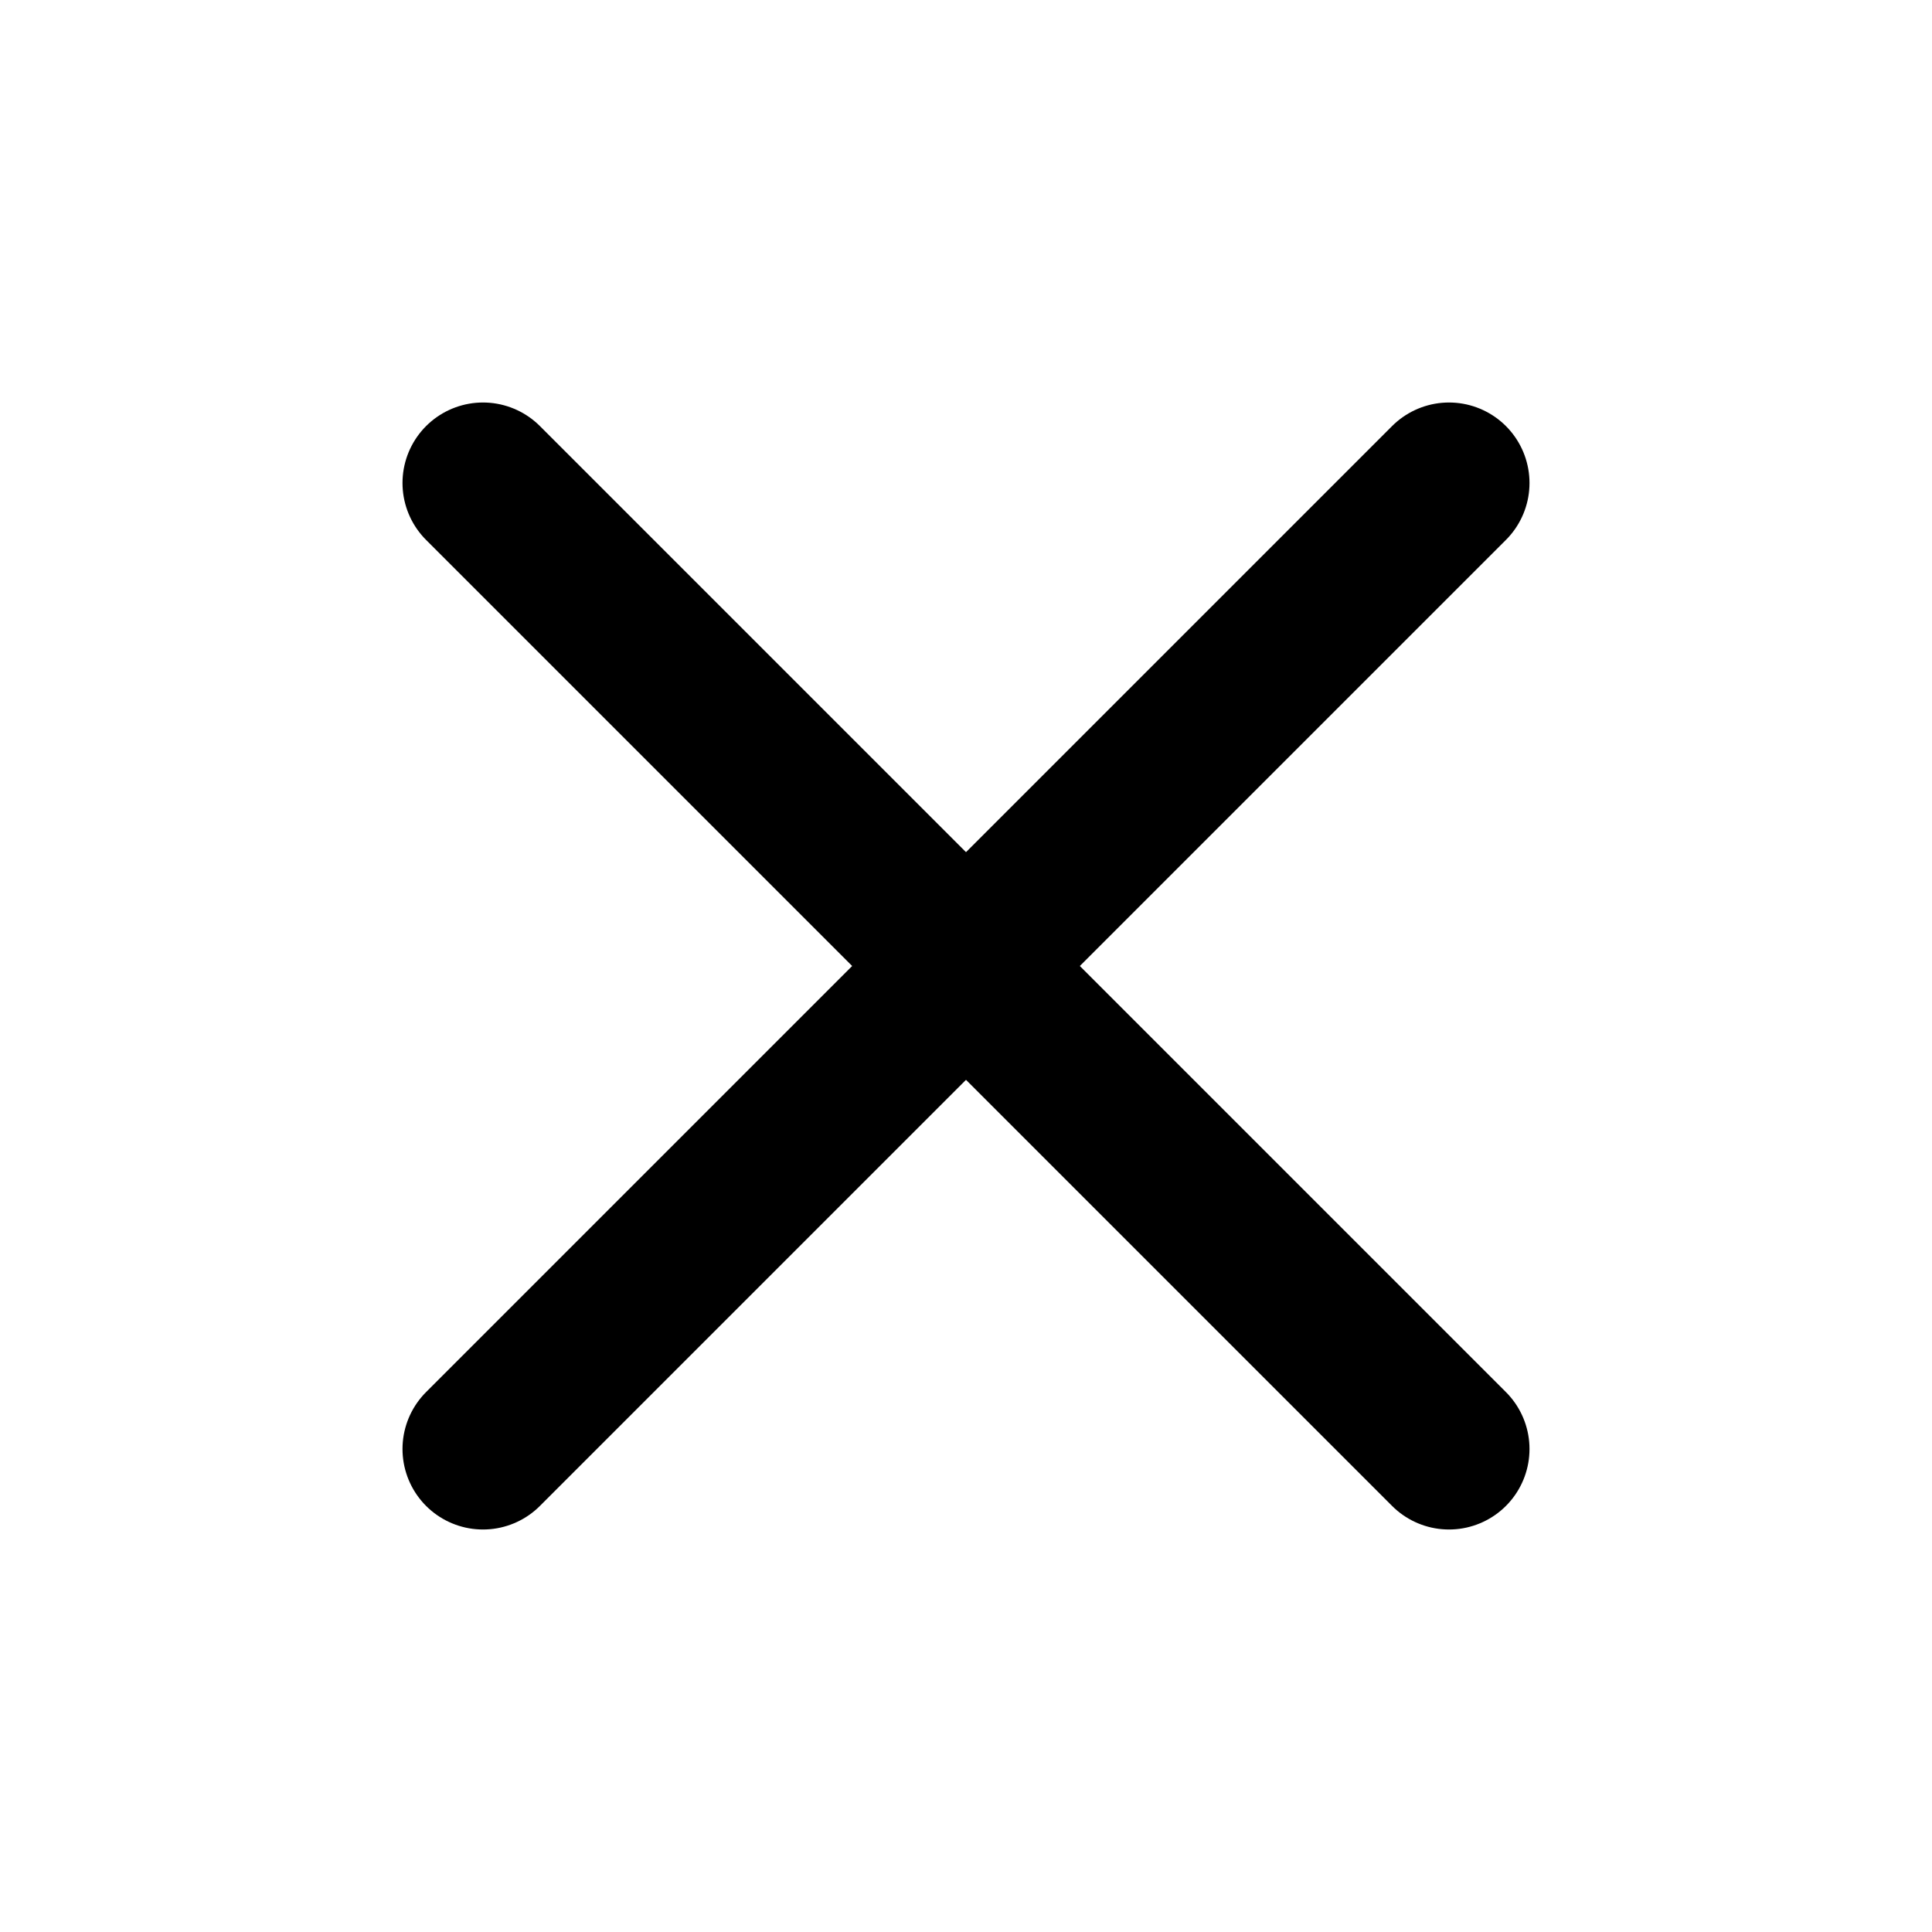
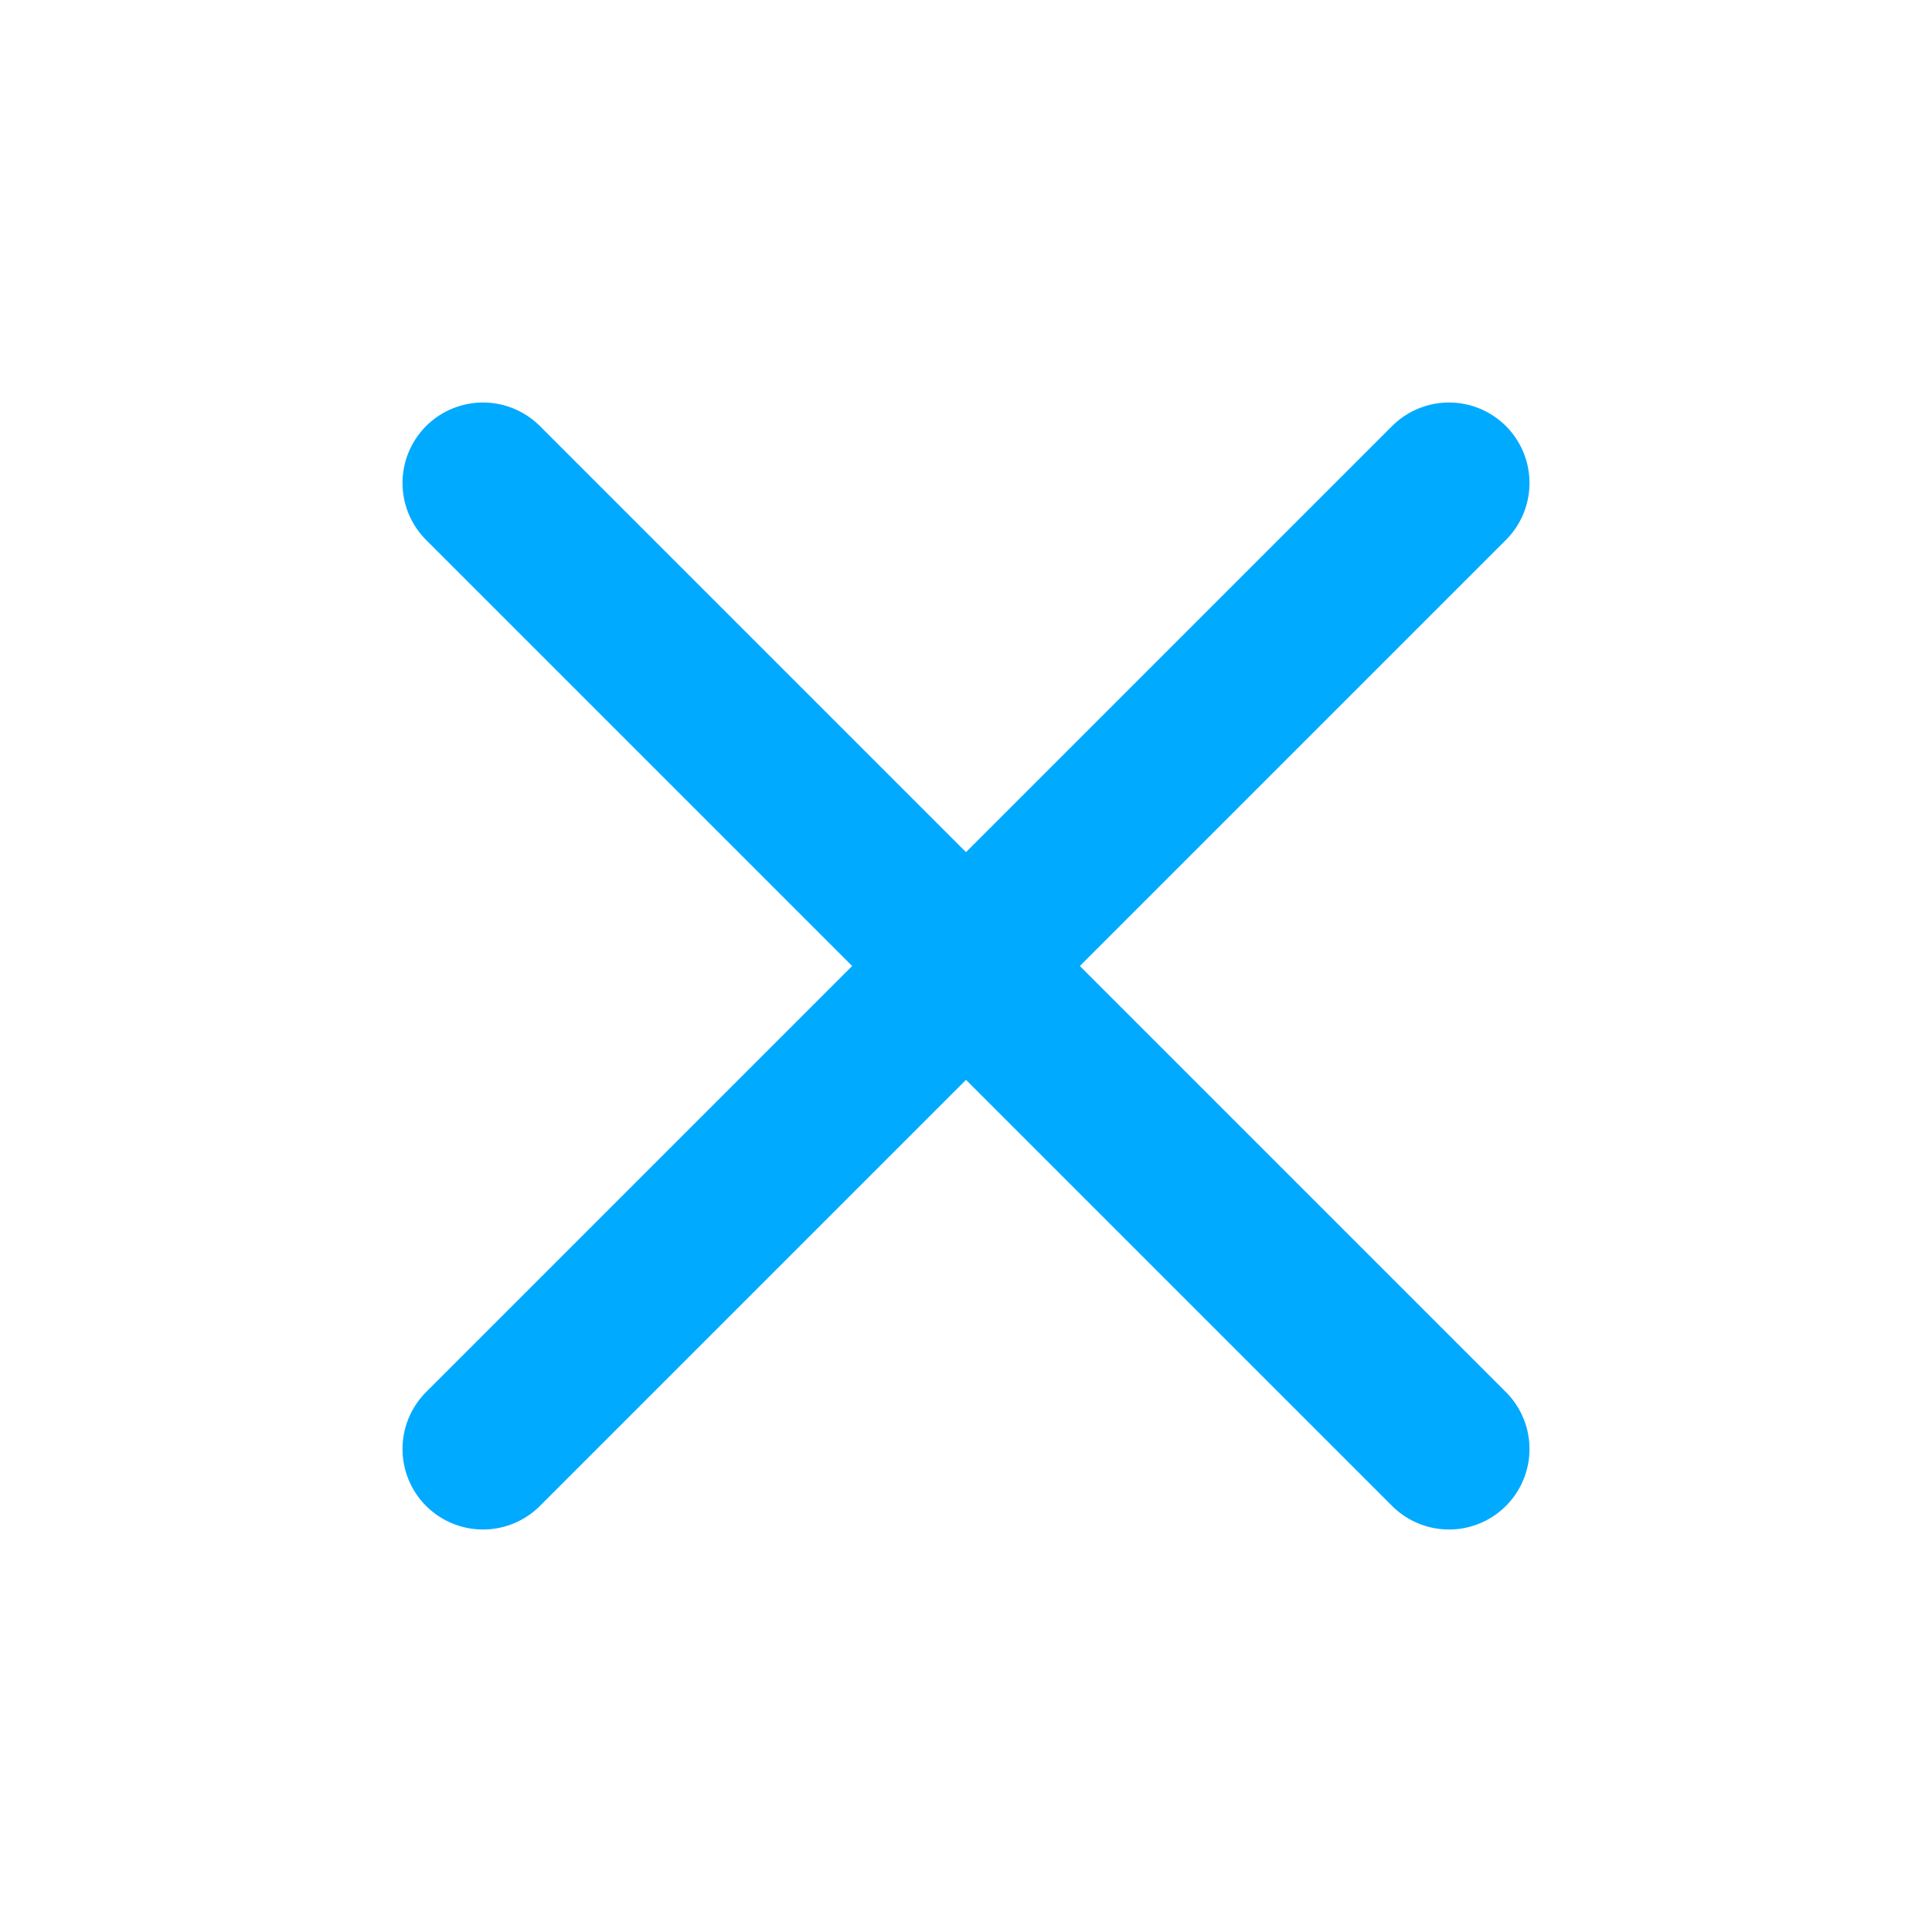
- <svg xmlns="http://www.w3.org/2000/svg" width="24" height="24" viewBox="0 0 24 24" fill="none" stroke="currentColor" stroke-width="2" stroke-linecap="round" stroke-linejoin="round" class="lucide lucide-x-icon lucide-x">
+ <svg xmlns="http://www.w3.org/2000/svg" width="24" height="24" viewBox="0 0 24 24" fill="none" stroke="#0af" stroke-width="2" stroke-linecap="round" stroke-linejoin="round" class="lucide lucide-x-icon lucide-x">
  <path d="M18 6 6 18" />
  <path d="m6 6 12 12" />
</svg>
